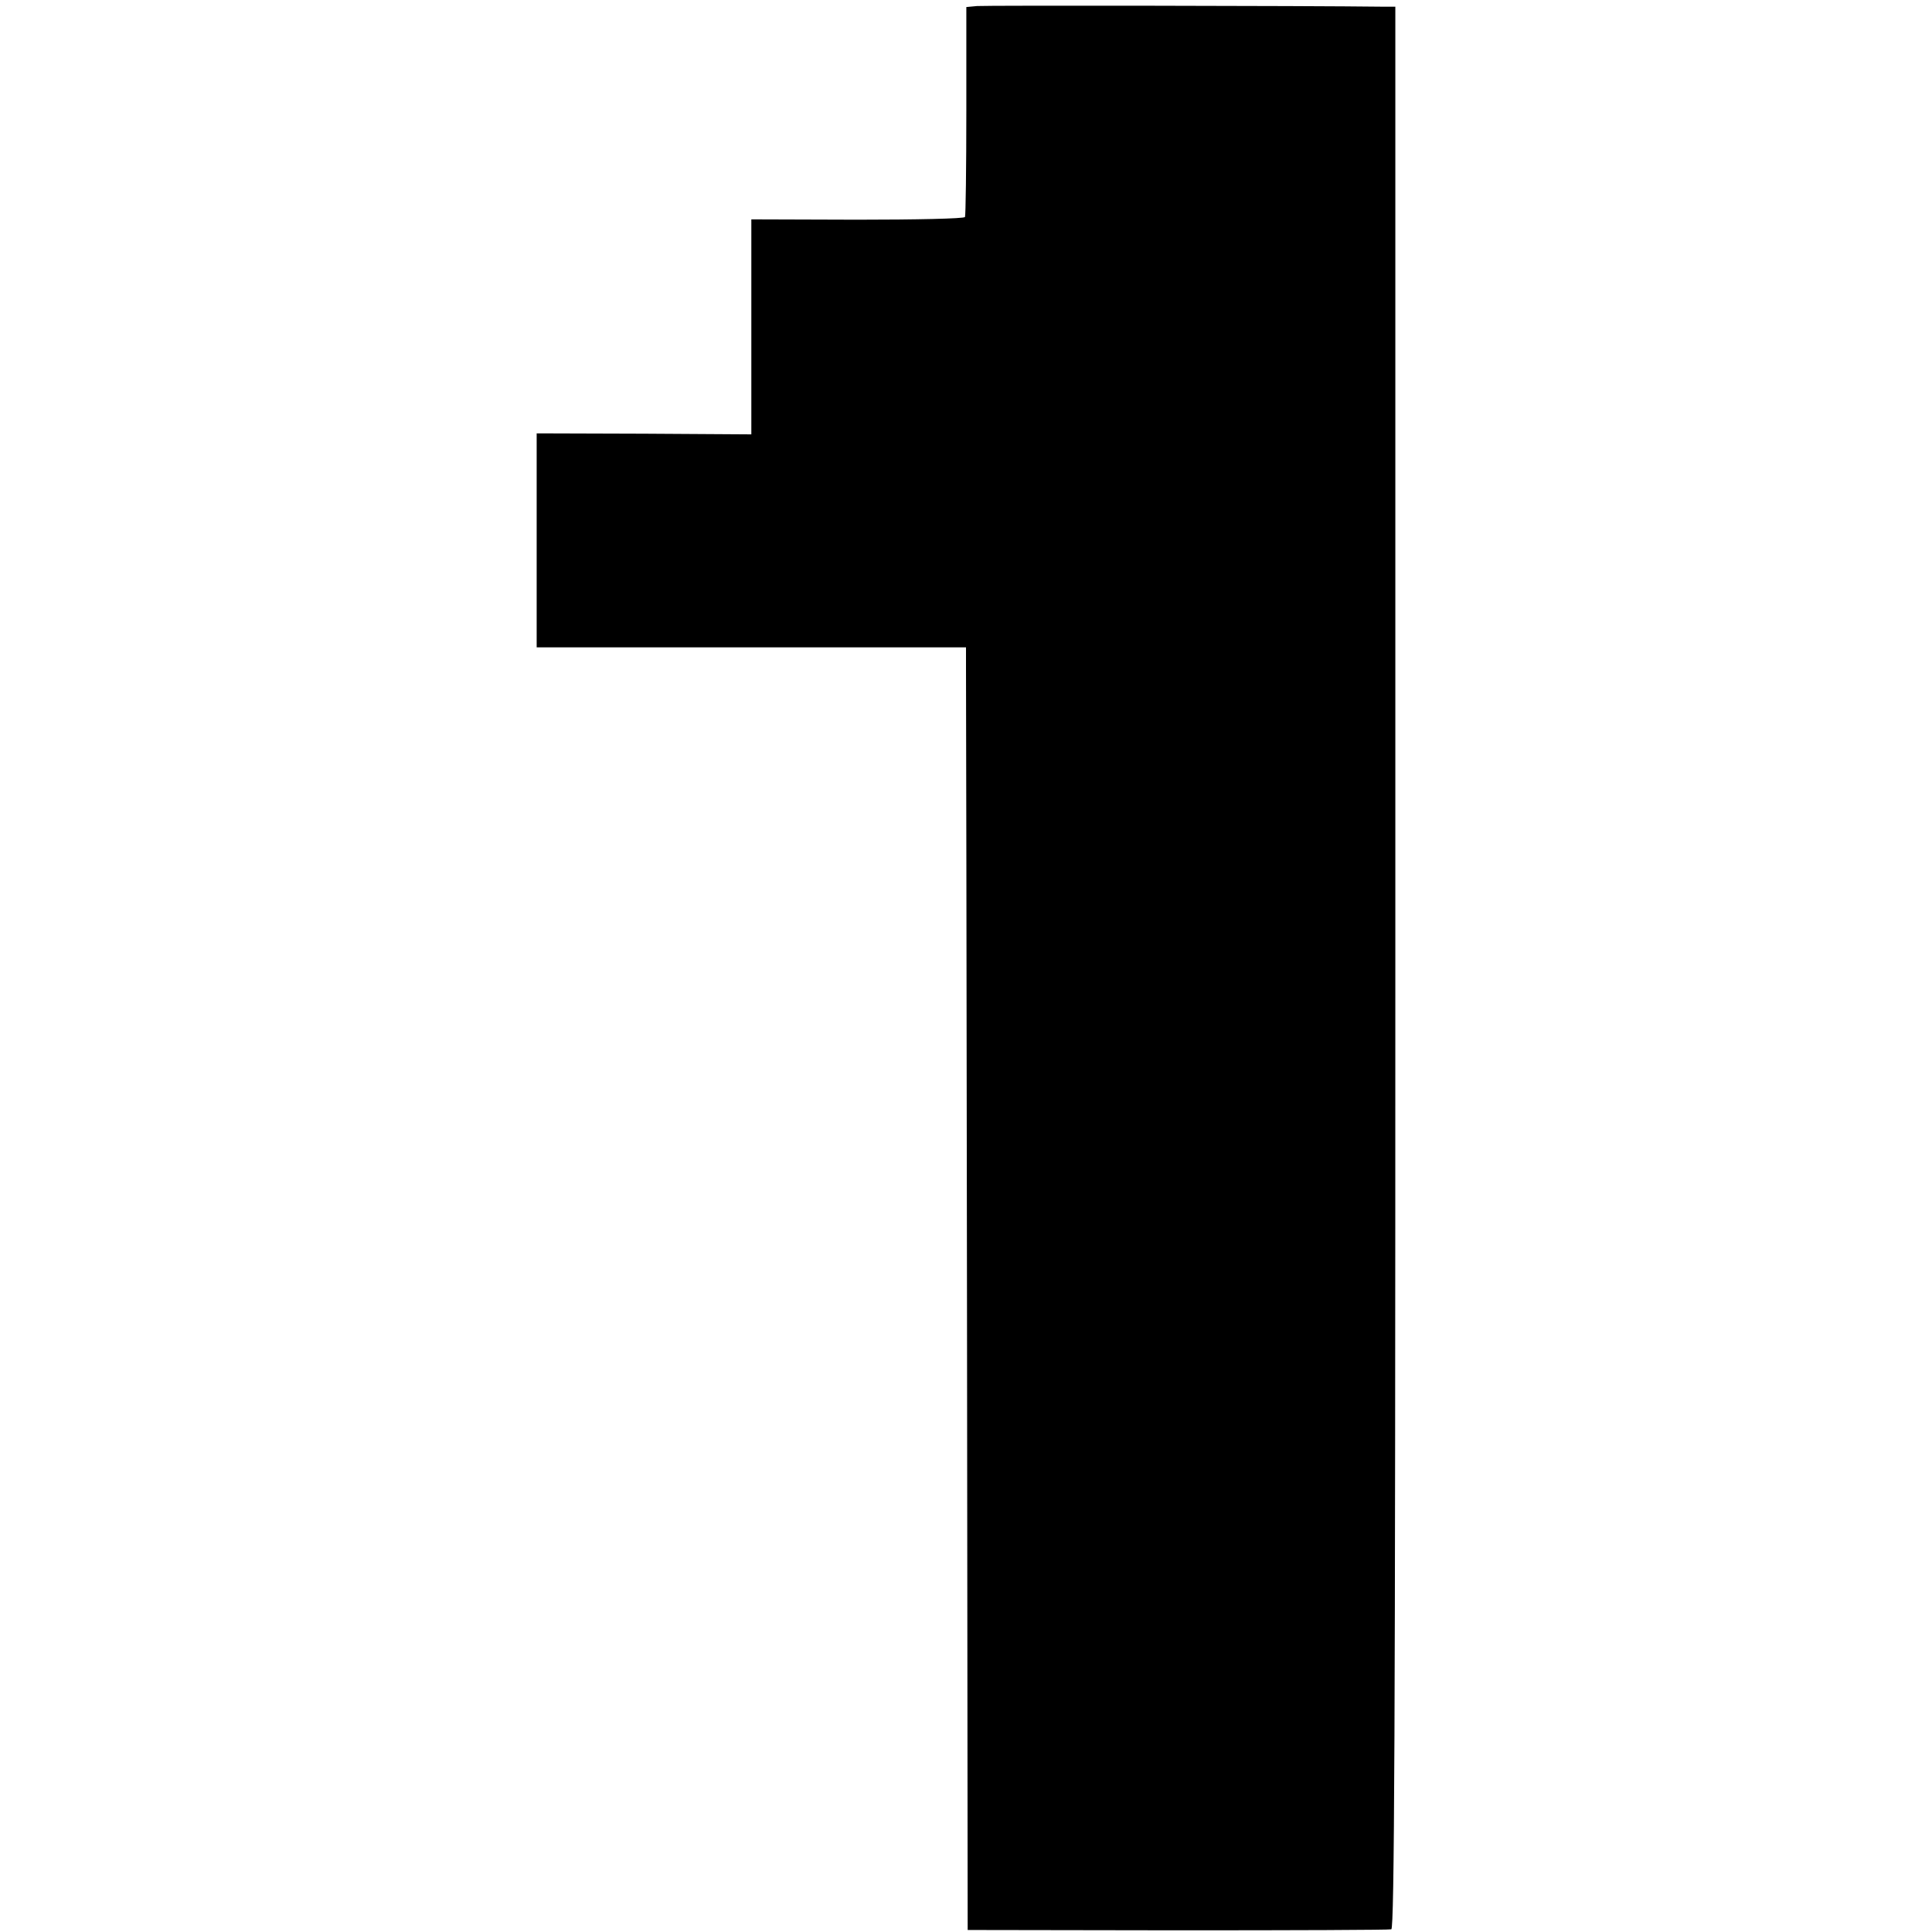
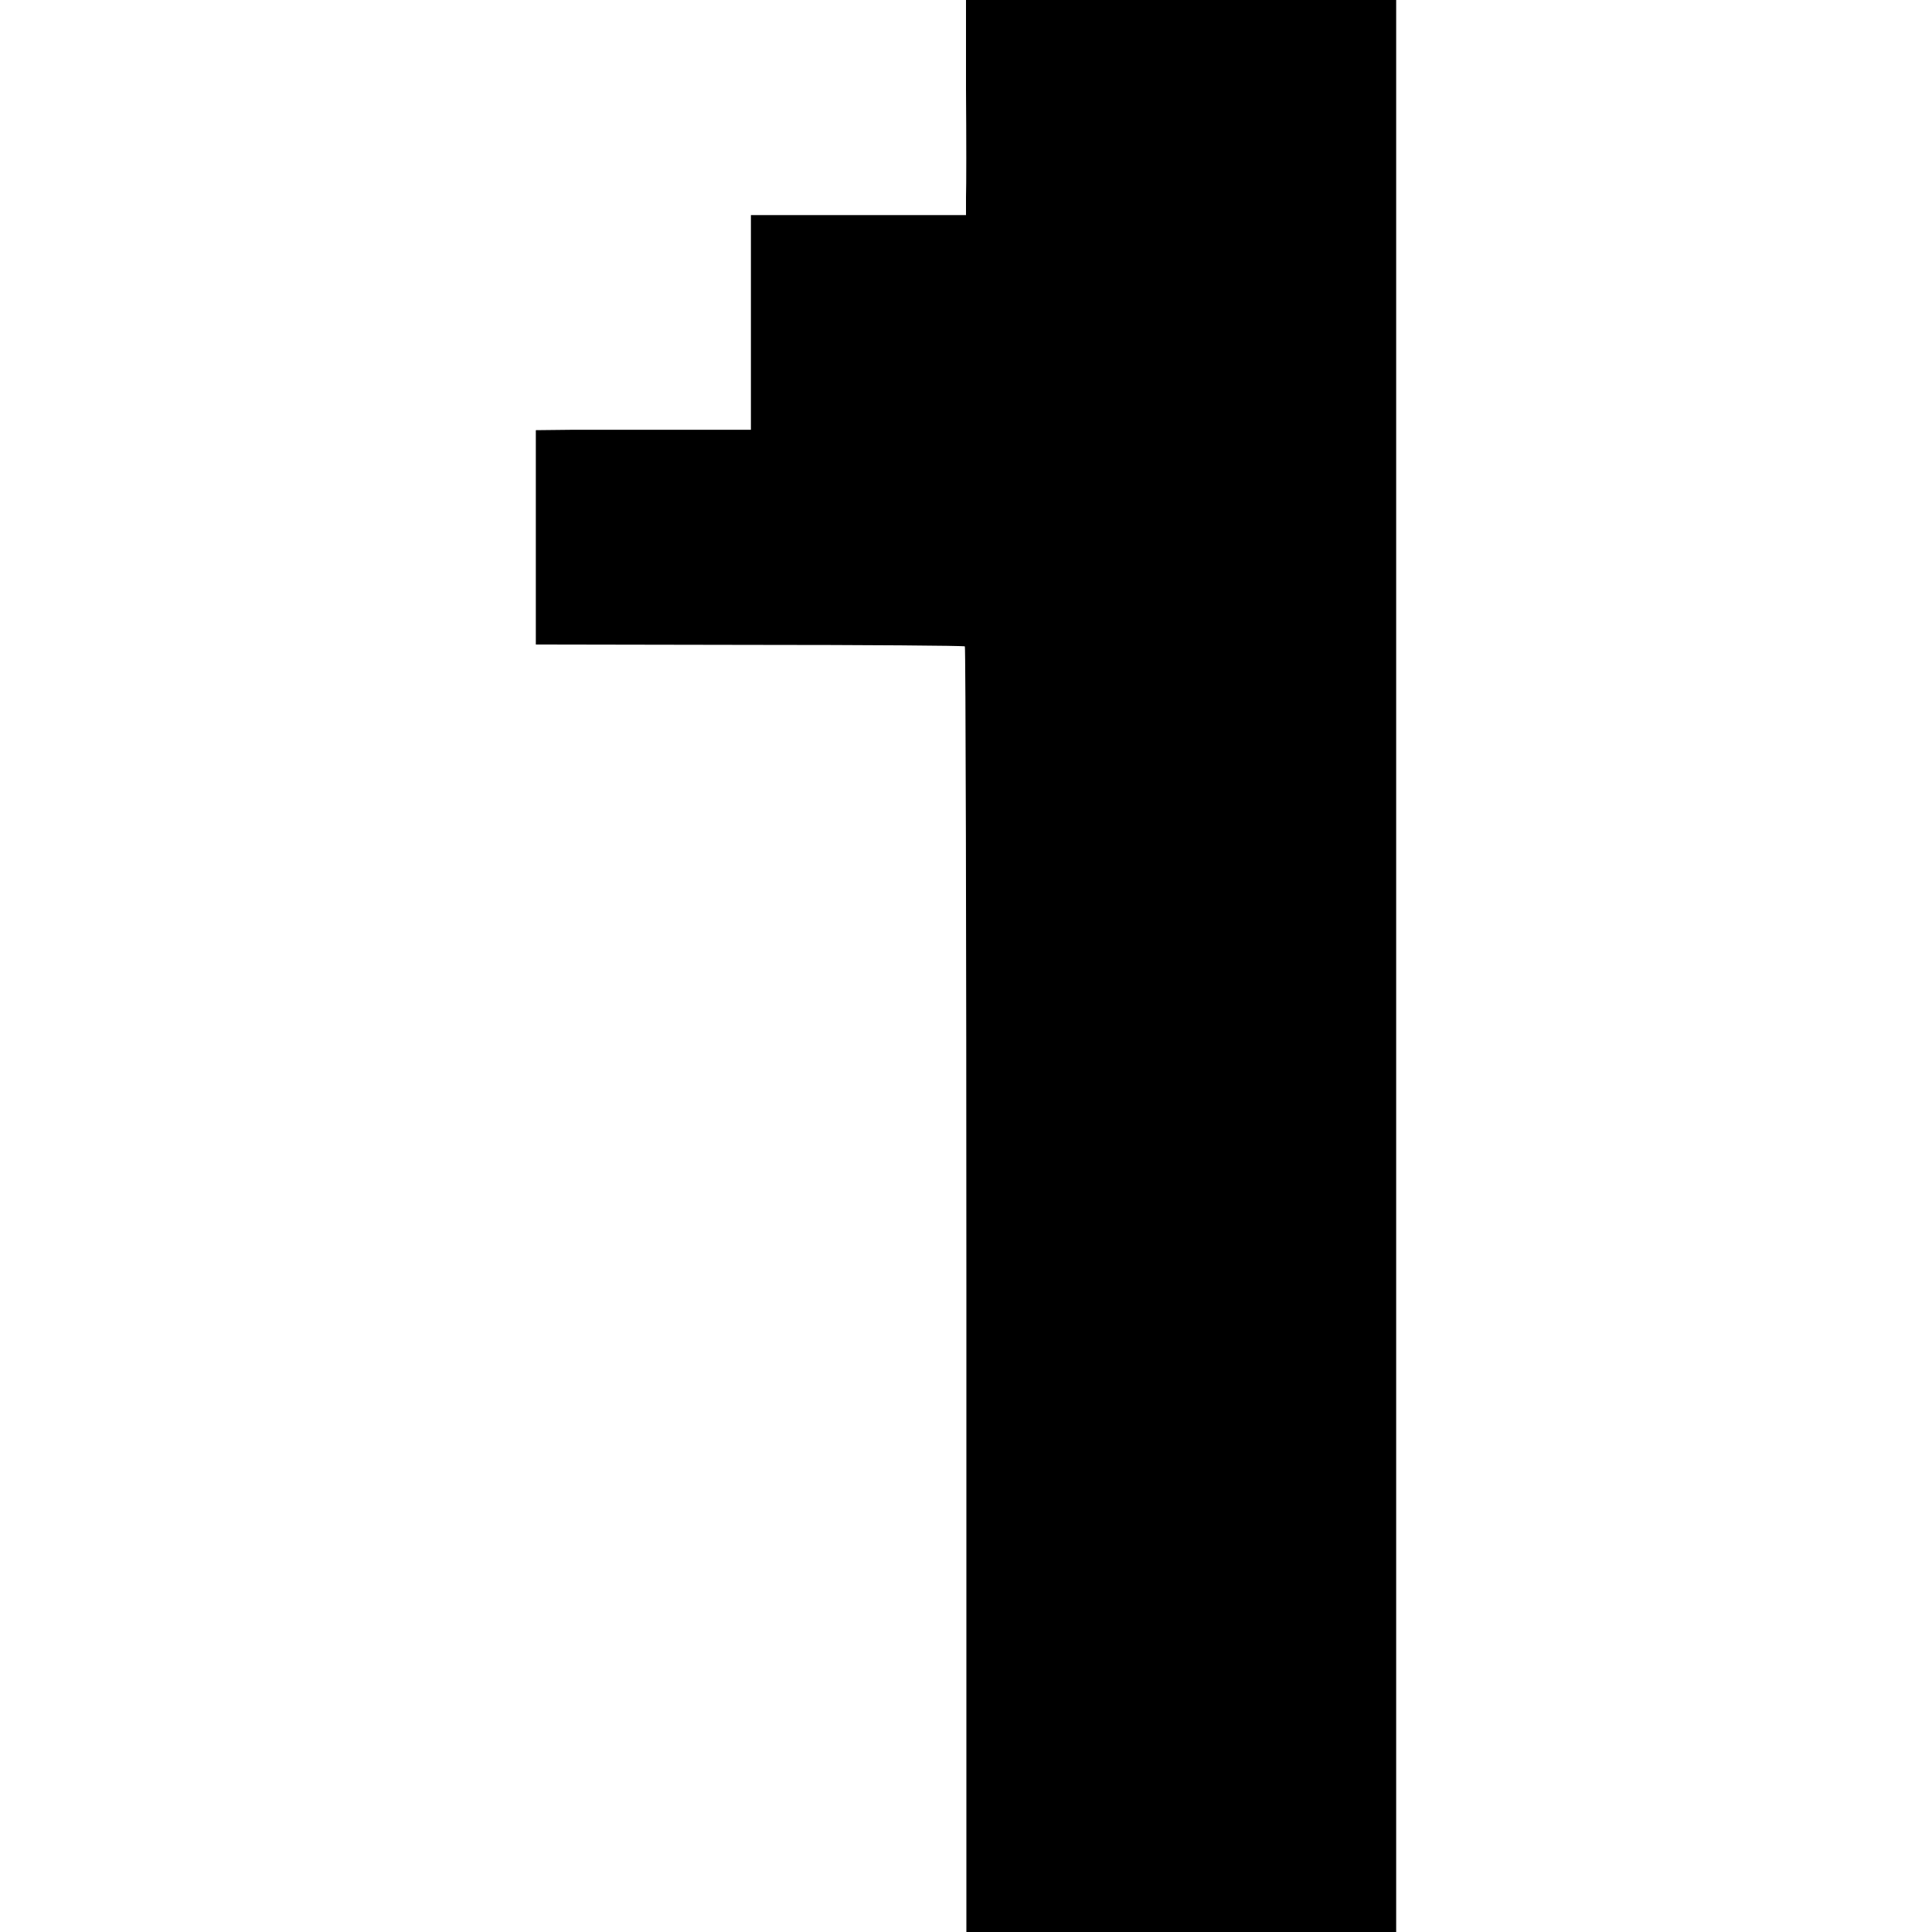
- <svg xmlns="http://www.w3.org/2000/svg" version="1.0" width="576pt" height="576pt" viewBox="0 0 576 576" preserveAspectRatio="xMidYMid meet">
-   <g transform="translate(0,576) scale(0.1,-0.1)" fill="#000000" stroke="none">
-     <path d="M2913 5742 l-32 -3 0 -309 c0 -171 -2 -313 -4 -317 -3 -5 -147 -8 -321 -8 l-316 1 0 -321 0 -320 -320 2 -320 1 0 -319 0 -319 640 0 640 0 0 -62 c0 -35 2 -895 3 -1913 l2 -1849 625 -1 c344 0 631 1 638 3 9 3 12 584 12 2868 l0 2864 -33 0 c-238 3 -1190 4 -1214 2z" />
+ <svg xmlns="http://www.w3.org/2000/svg" version="1.0" width="512pt" height="512pt" viewBox="0 0 512 512" preserveAspectRatio="xMidYMid meet">
+   <g transform="translate(0,512) scale(0.1,-0.1)" fill="#000000" stroke="none">
+     <path d="M2560 4883 c1 -131 1 -259 0 -285 l0 -48 -285 0 -285 0 0 -285 0 -284 -192 0 c-106 0 -235 0 -285 0 l-93 -1 0 -284 0 -284 566 -1 c311 0 568 -2 571 -4 2 -3 4 -770 4 -1706 l0 -1701 569 0 570 0 0 2560 0 2560 -570 0 -570 0 0 -237z" />
  </g>
</svg>
